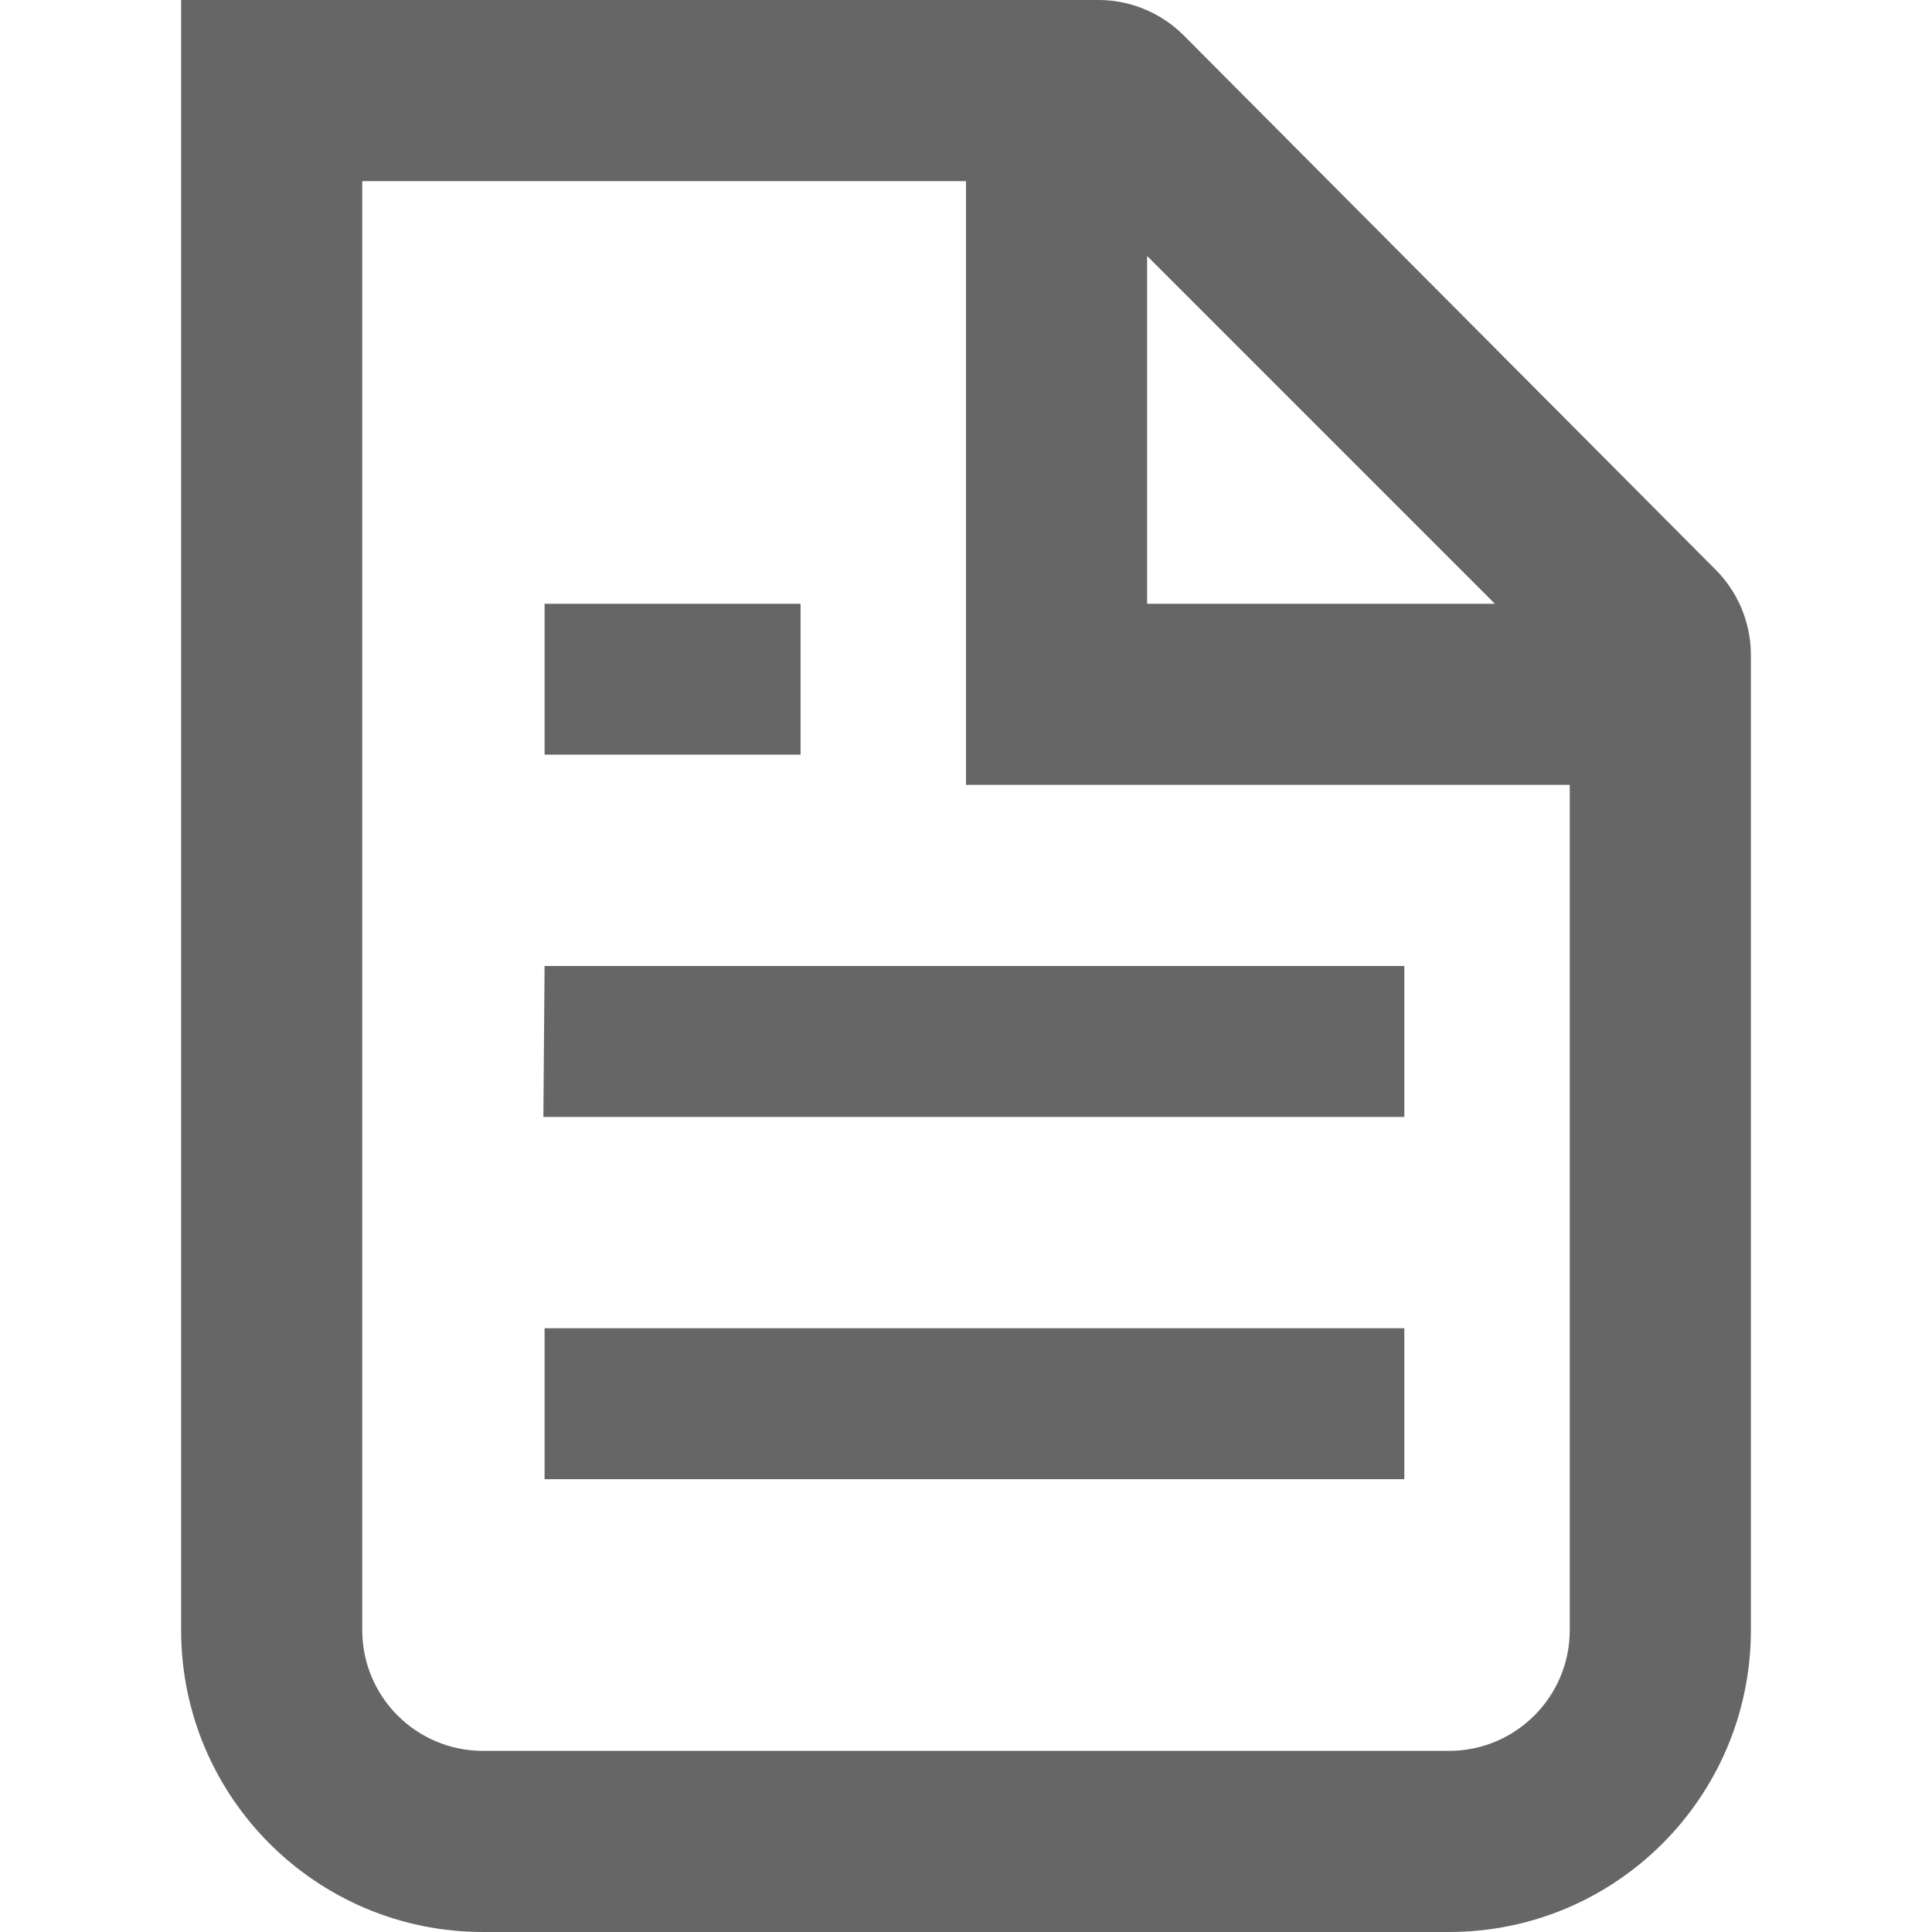
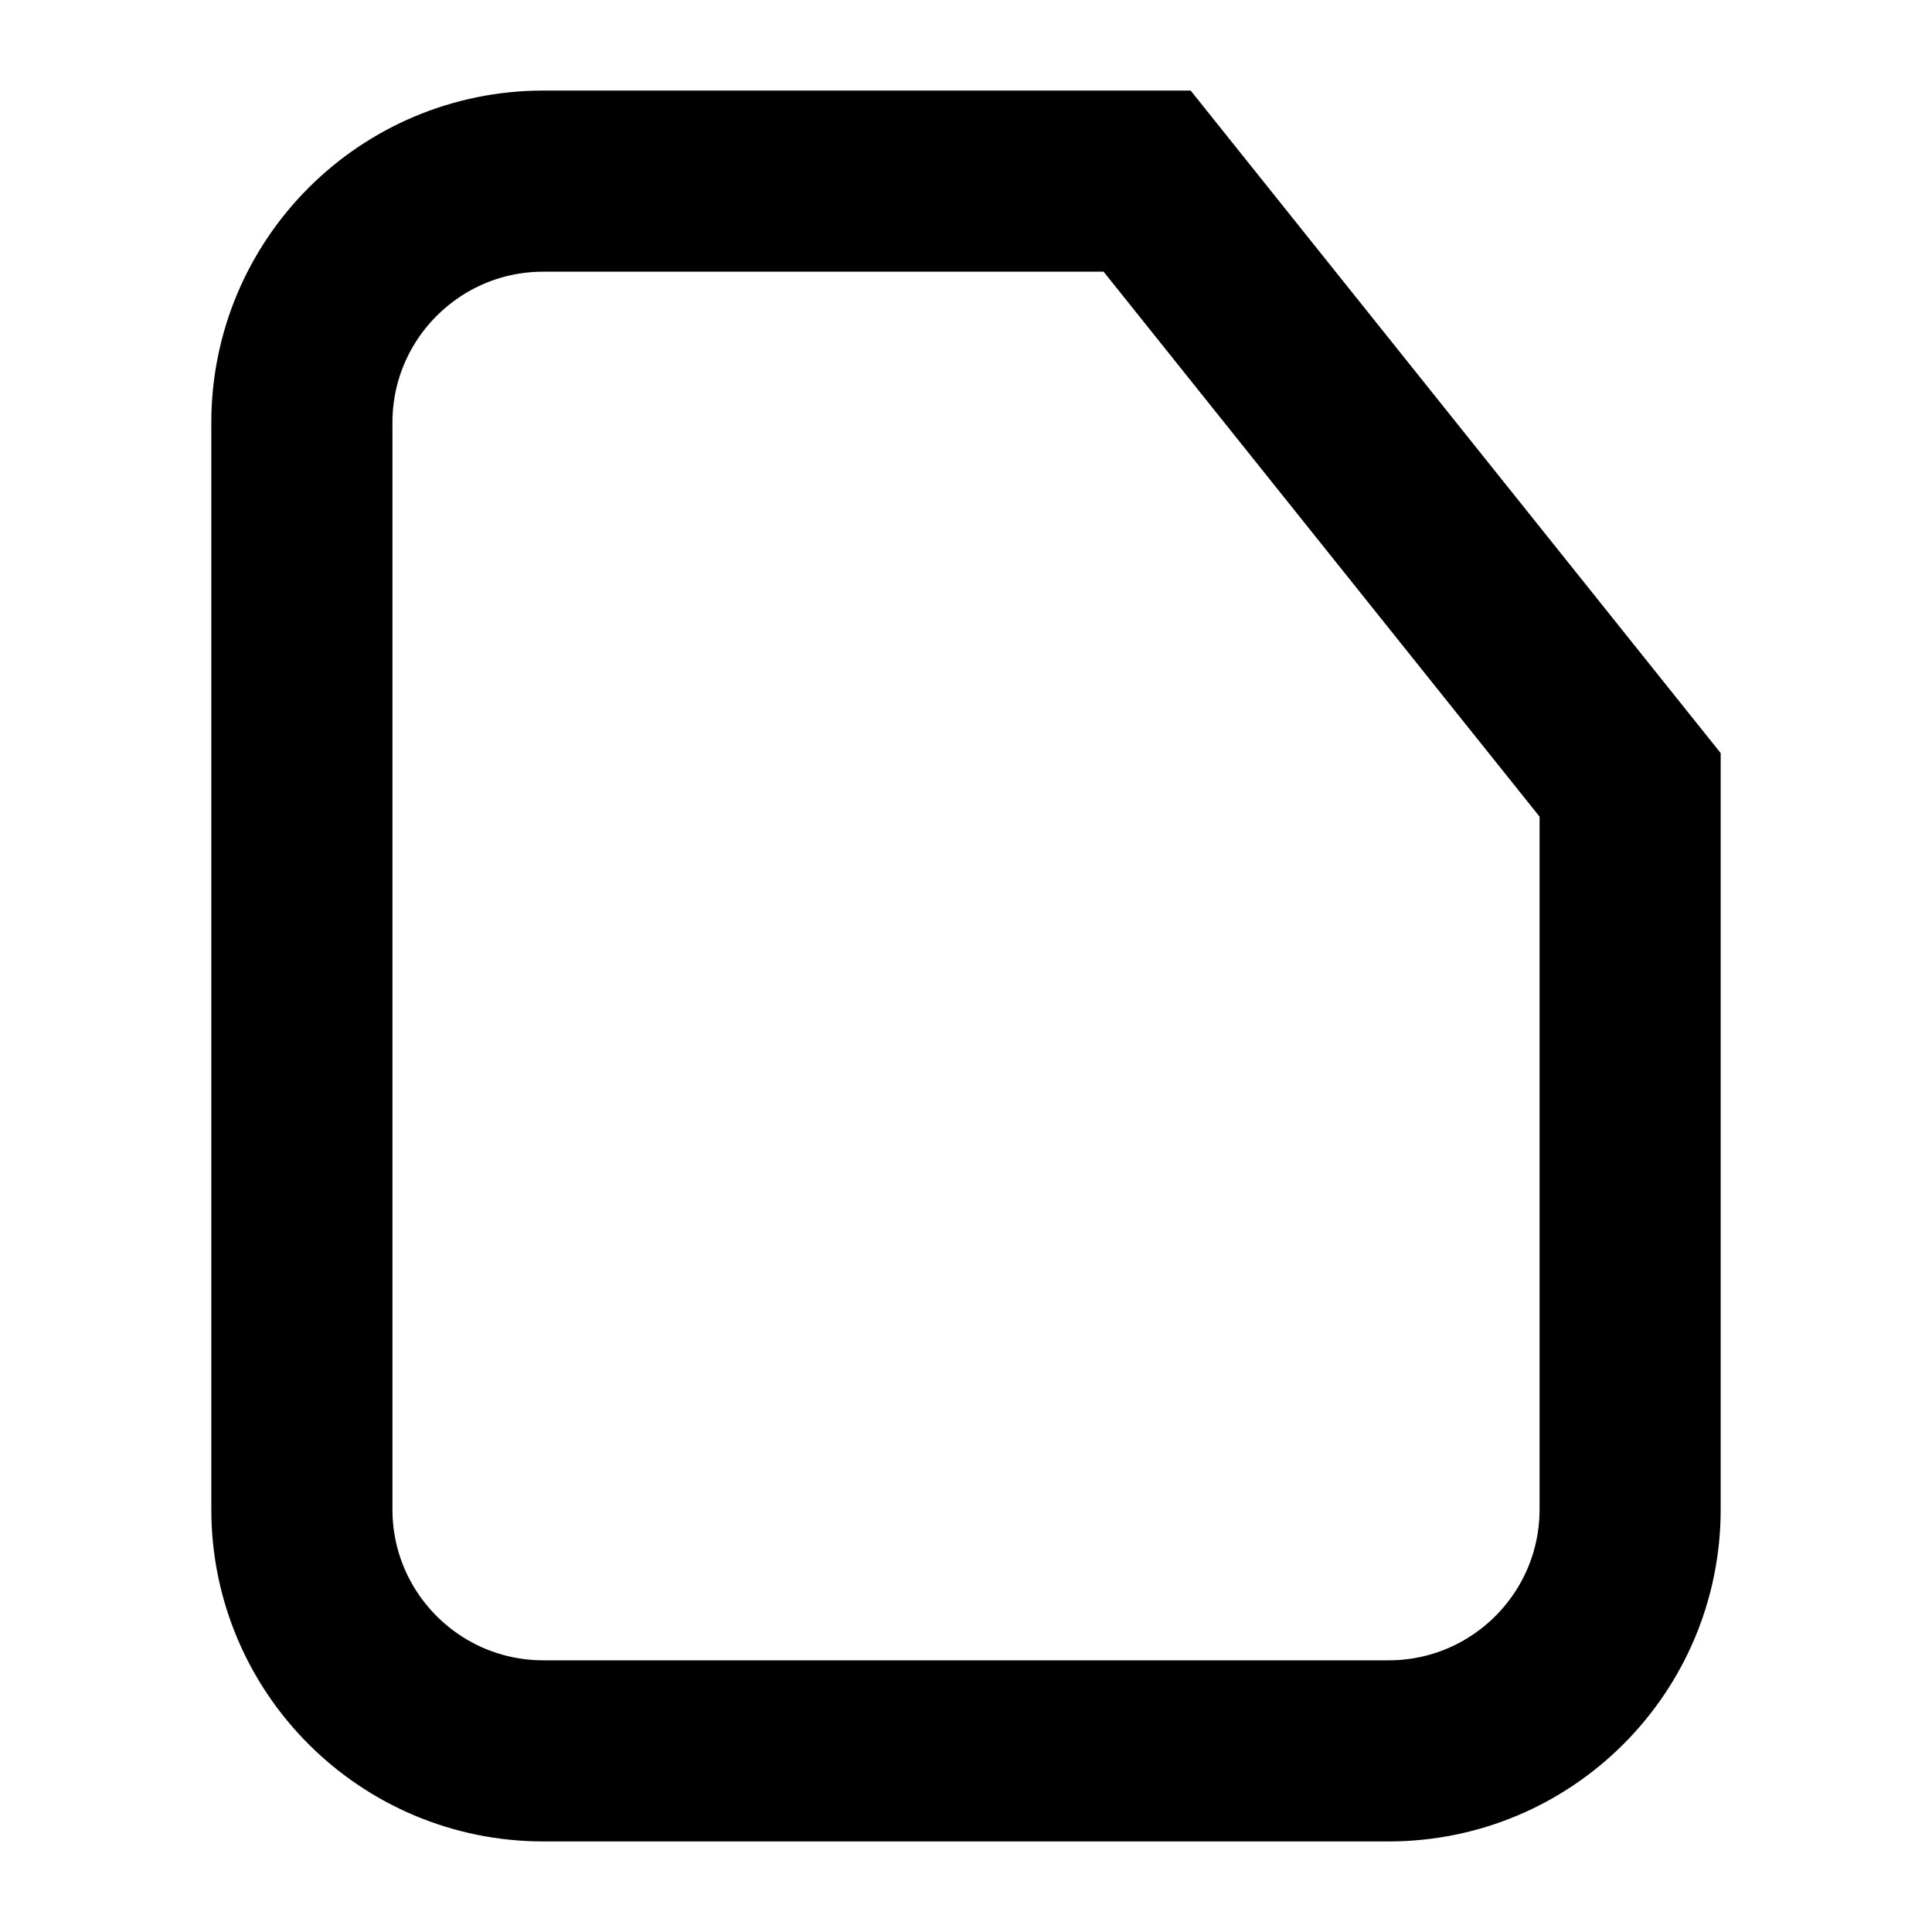
- <svg xmlns="http://www.w3.org/2000/svg" fill="none" viewBox="0 0 16 16">
-   <path d="M14.5 13.5V5.41a1 1 0 0 0-.3-.7L9.8.29A1 1 0 0 0 9.08 0H1.5v13.5A2.5 2.5 0 0 0 4 16h8a2.5 2.5 0 0 0 2.5-2.5m-1.5 0v-7H8v-5H3v12a1 1 0 0 0 1 1h8a1 1 0 0 0 1-1M9.5 5V2.12L12.38 5zM5.13 5h-.62v1.25h2.12V5zm-.62 3h7.12v1.25H4.5zm.62 3h-.62v1.25h7.12V11z" clip-rule="evenodd" fill="#666" fill-rule="evenodd" />
+ <svg xmlns="http://www.w3.org/2000/svg" width="16" height="16" fill="none" viewBox="0 0 16 16">
+   <path stroke="currentColor" stroke-width="1.5" d="M9.5 1.5h-5a2 2 0 00-2 2v9a2 2 0 002 2h7a2 2 0 002-2v-6l-4-5z" />
</svg>
